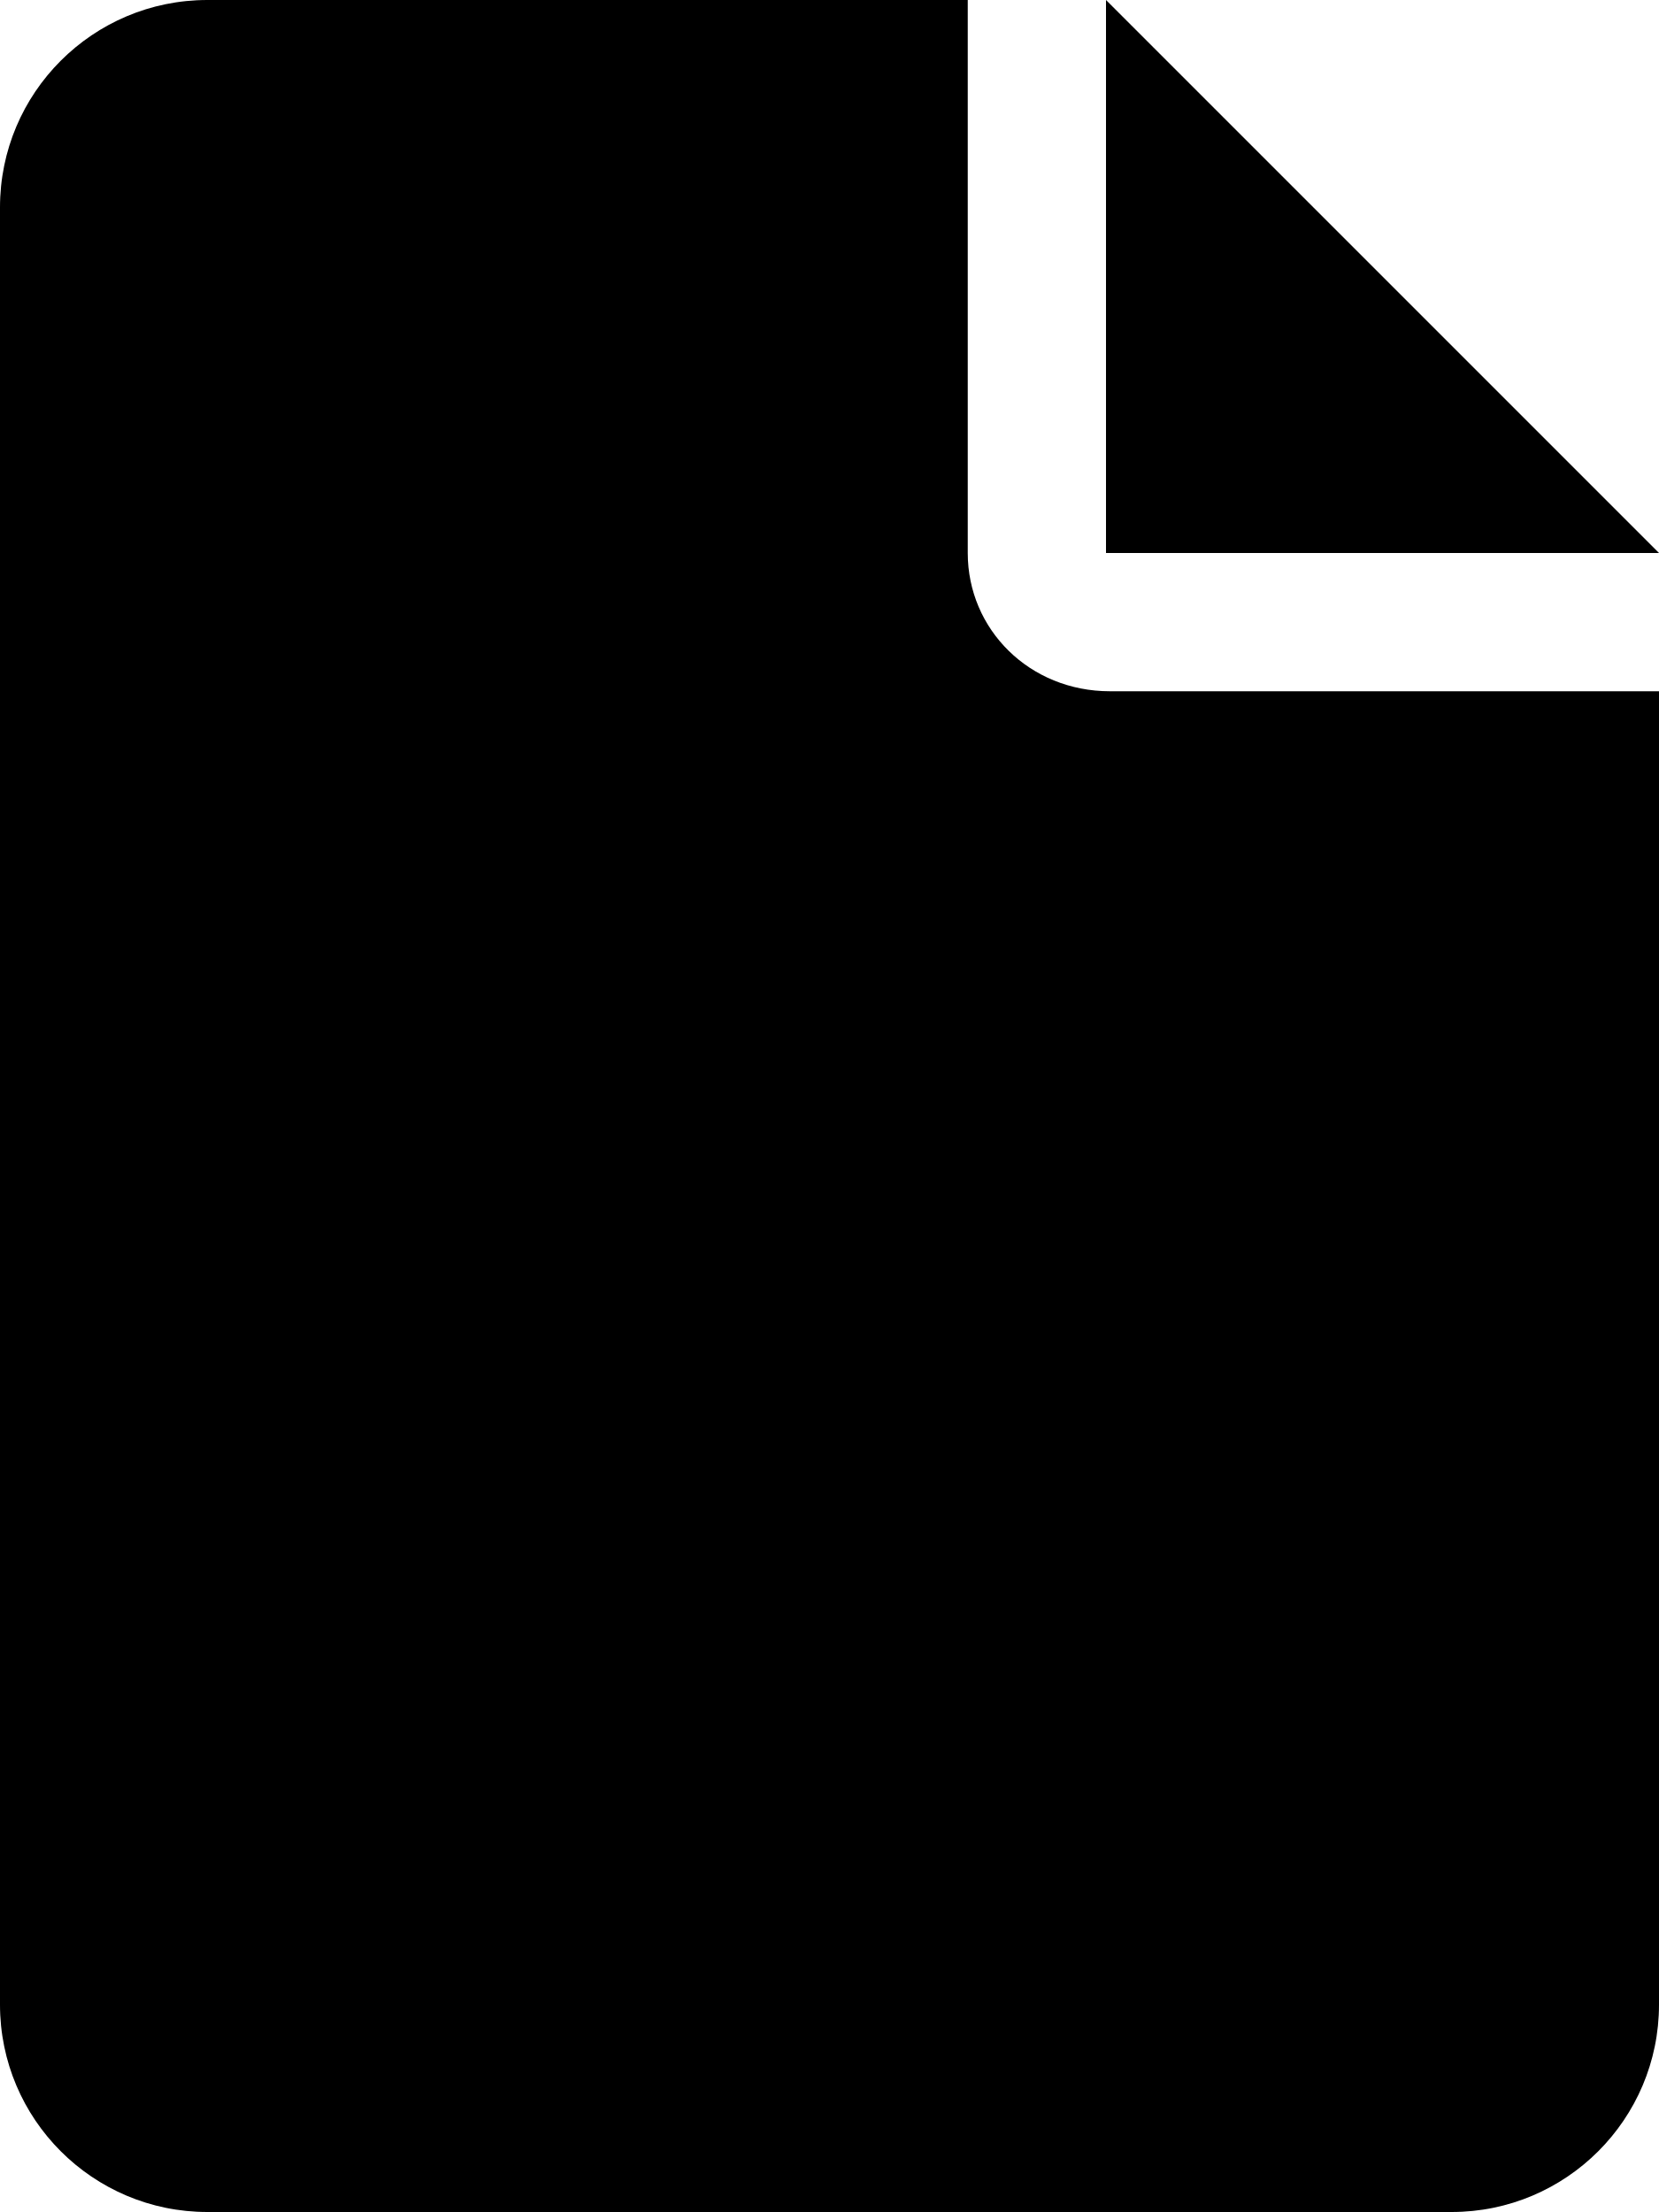
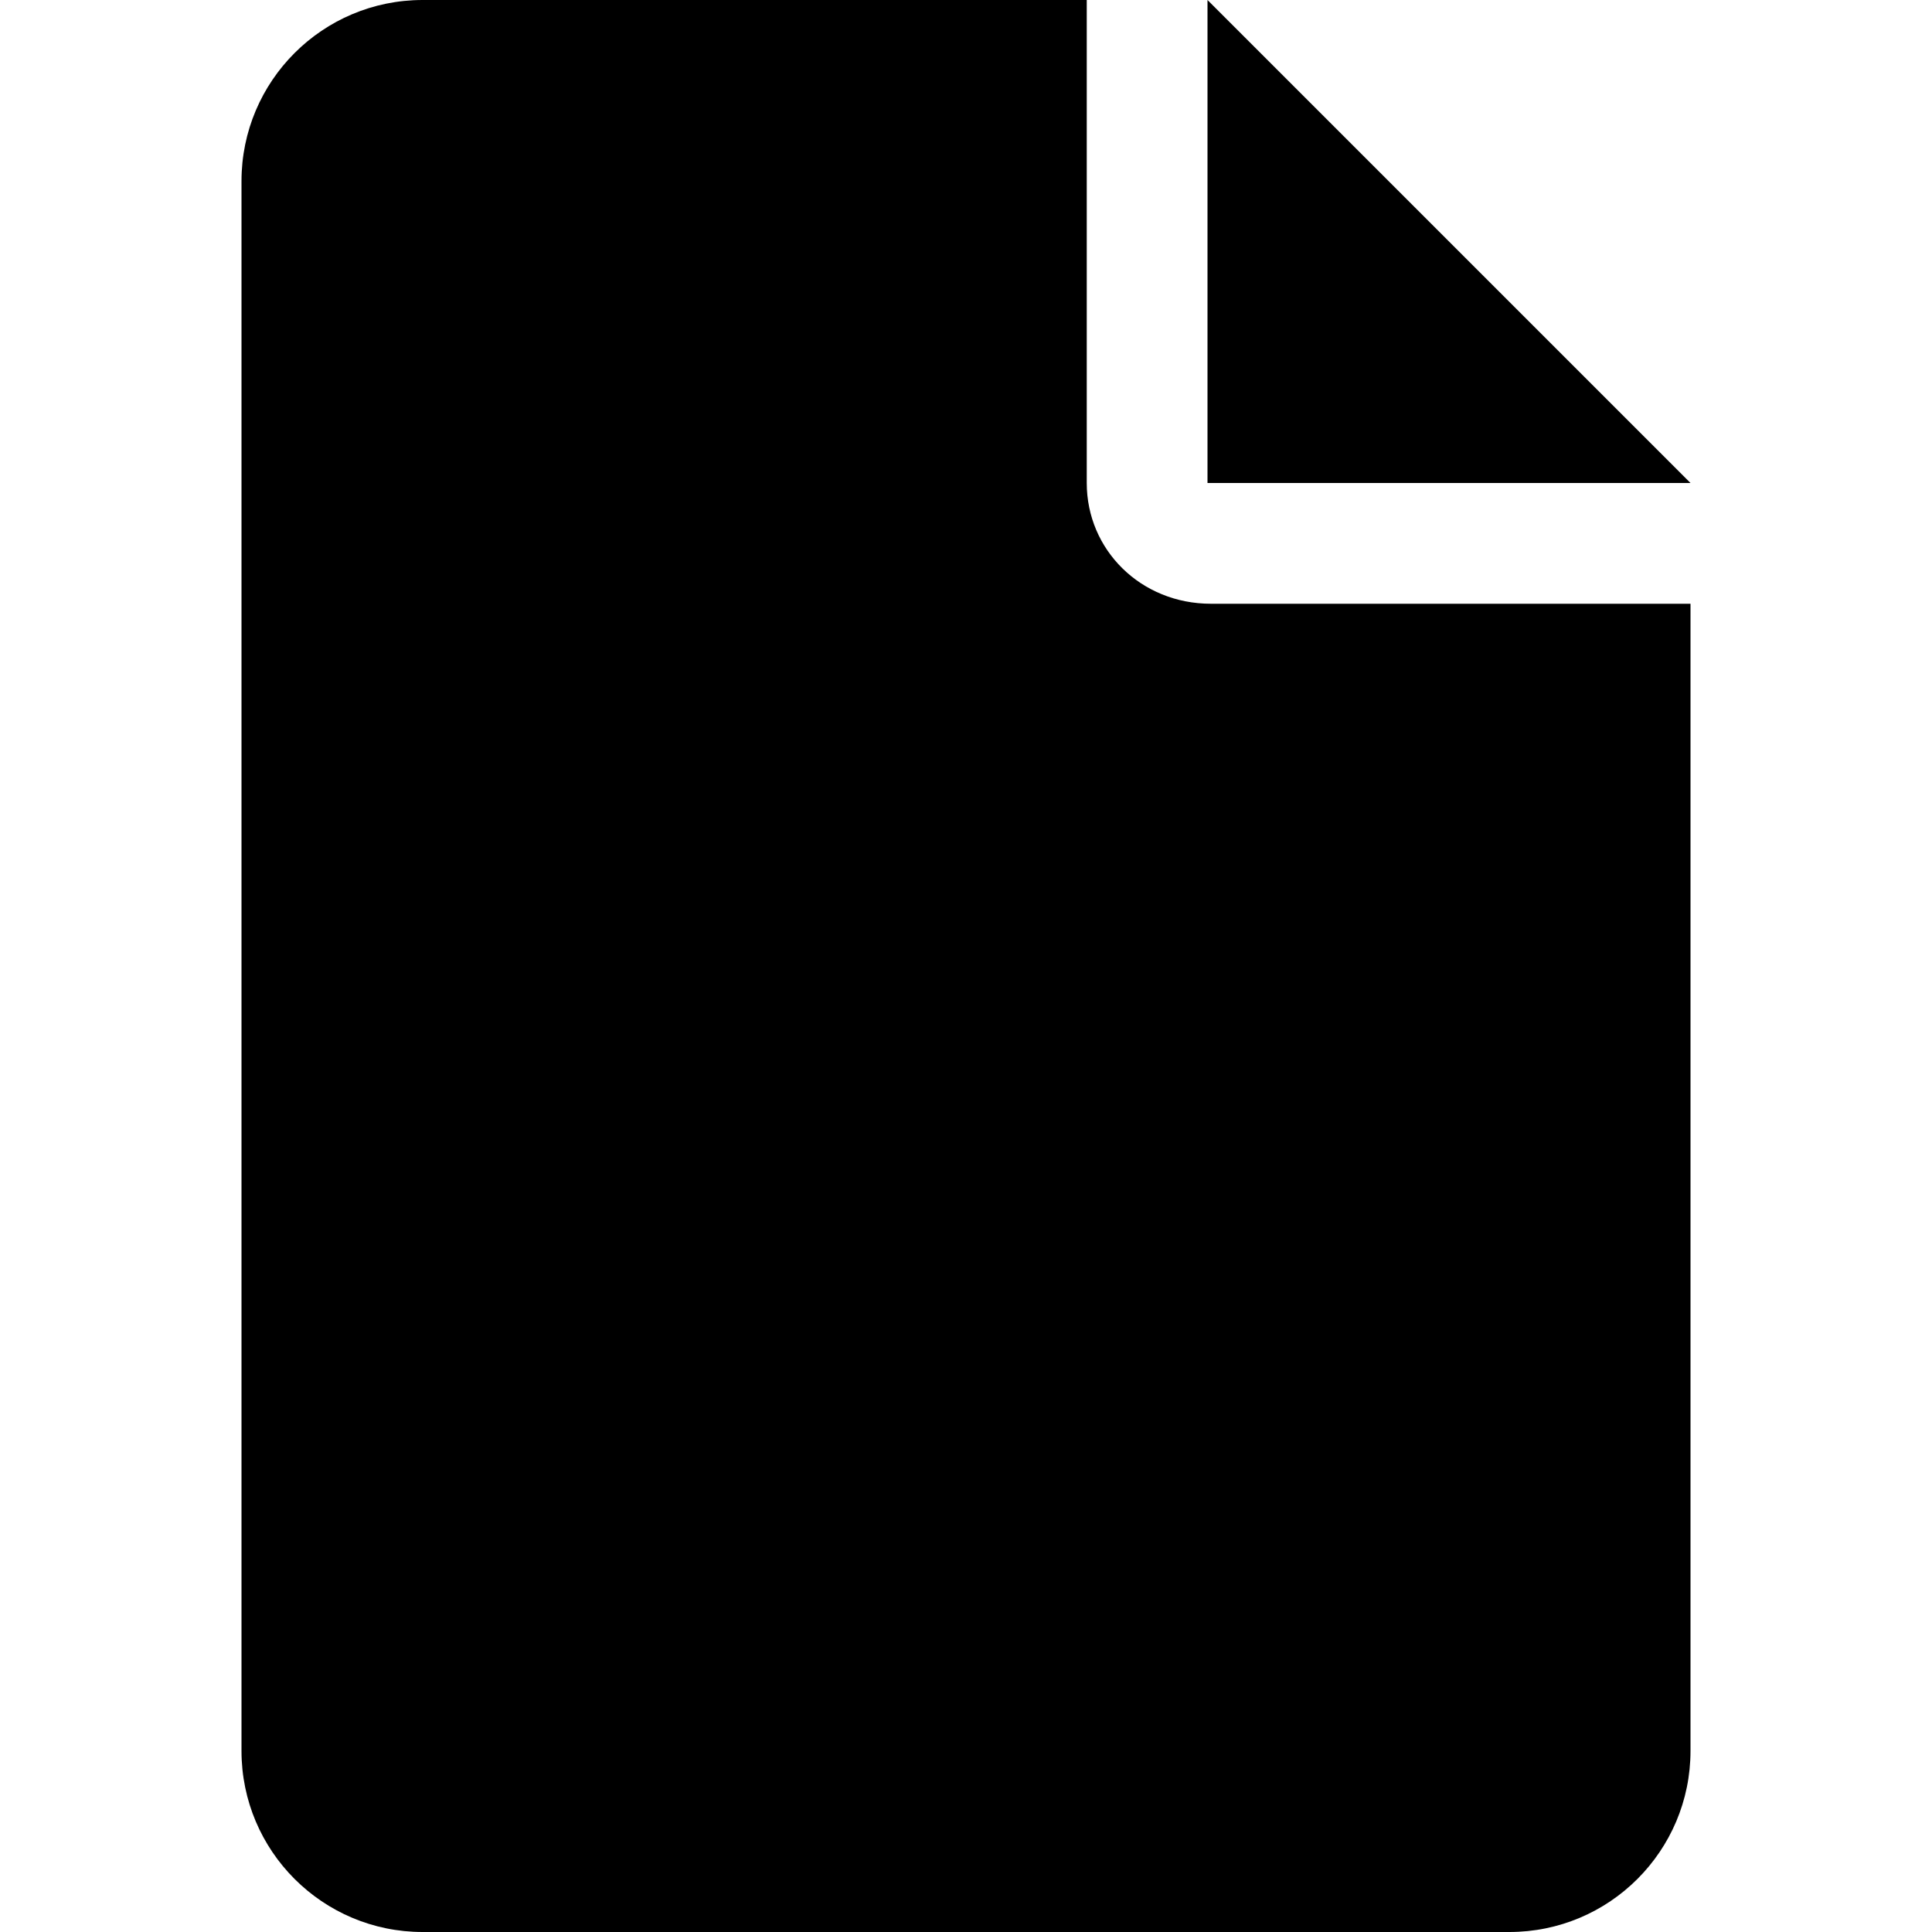
- <svg xmlns="http://www.w3.org/2000/svg" aria-hidden="true" focusable="false" data-prefix="fas" data-icon="file" class="svg-inline--fa fa-file" role="img" viewBox="0 0 384 512">
-   <path fill="currentColor" d="M256 0v128h128L256 0zM224 128L224 0H48C21.49 0 0 21.49 0 48v416C0 490.5 21.49 512 48 512h288c26.51 0 48-21.49 48-48V160h-127.1C238.3 160 224 145.7 224 128z" />
+ <svg xmlns="http://www.w3.org/2000/svg" aria-hidden="true" focusable="false" data-prefix="fas" data-icon="file" class="svg-inline--fa fa-file" role="img" viewBox="0 0 512 512" version="1.1" id="svg4" width="512" height="512">
+   <defs id="defs8" />
+   <path d="M 320,0 V 128 H 448 Z M 288,128 V 0 H 112 C 85.49,0 64,21.49 64,48 v 416 c 0,26.5 21.49,48 48,48 h 288 c 26.51,0 48,-21.49 48,-48 V 160 H 320.9 C 302.3,160 288,145.7 288,128 Z" id="path2" style="fill:currentColor" />
</svg>
